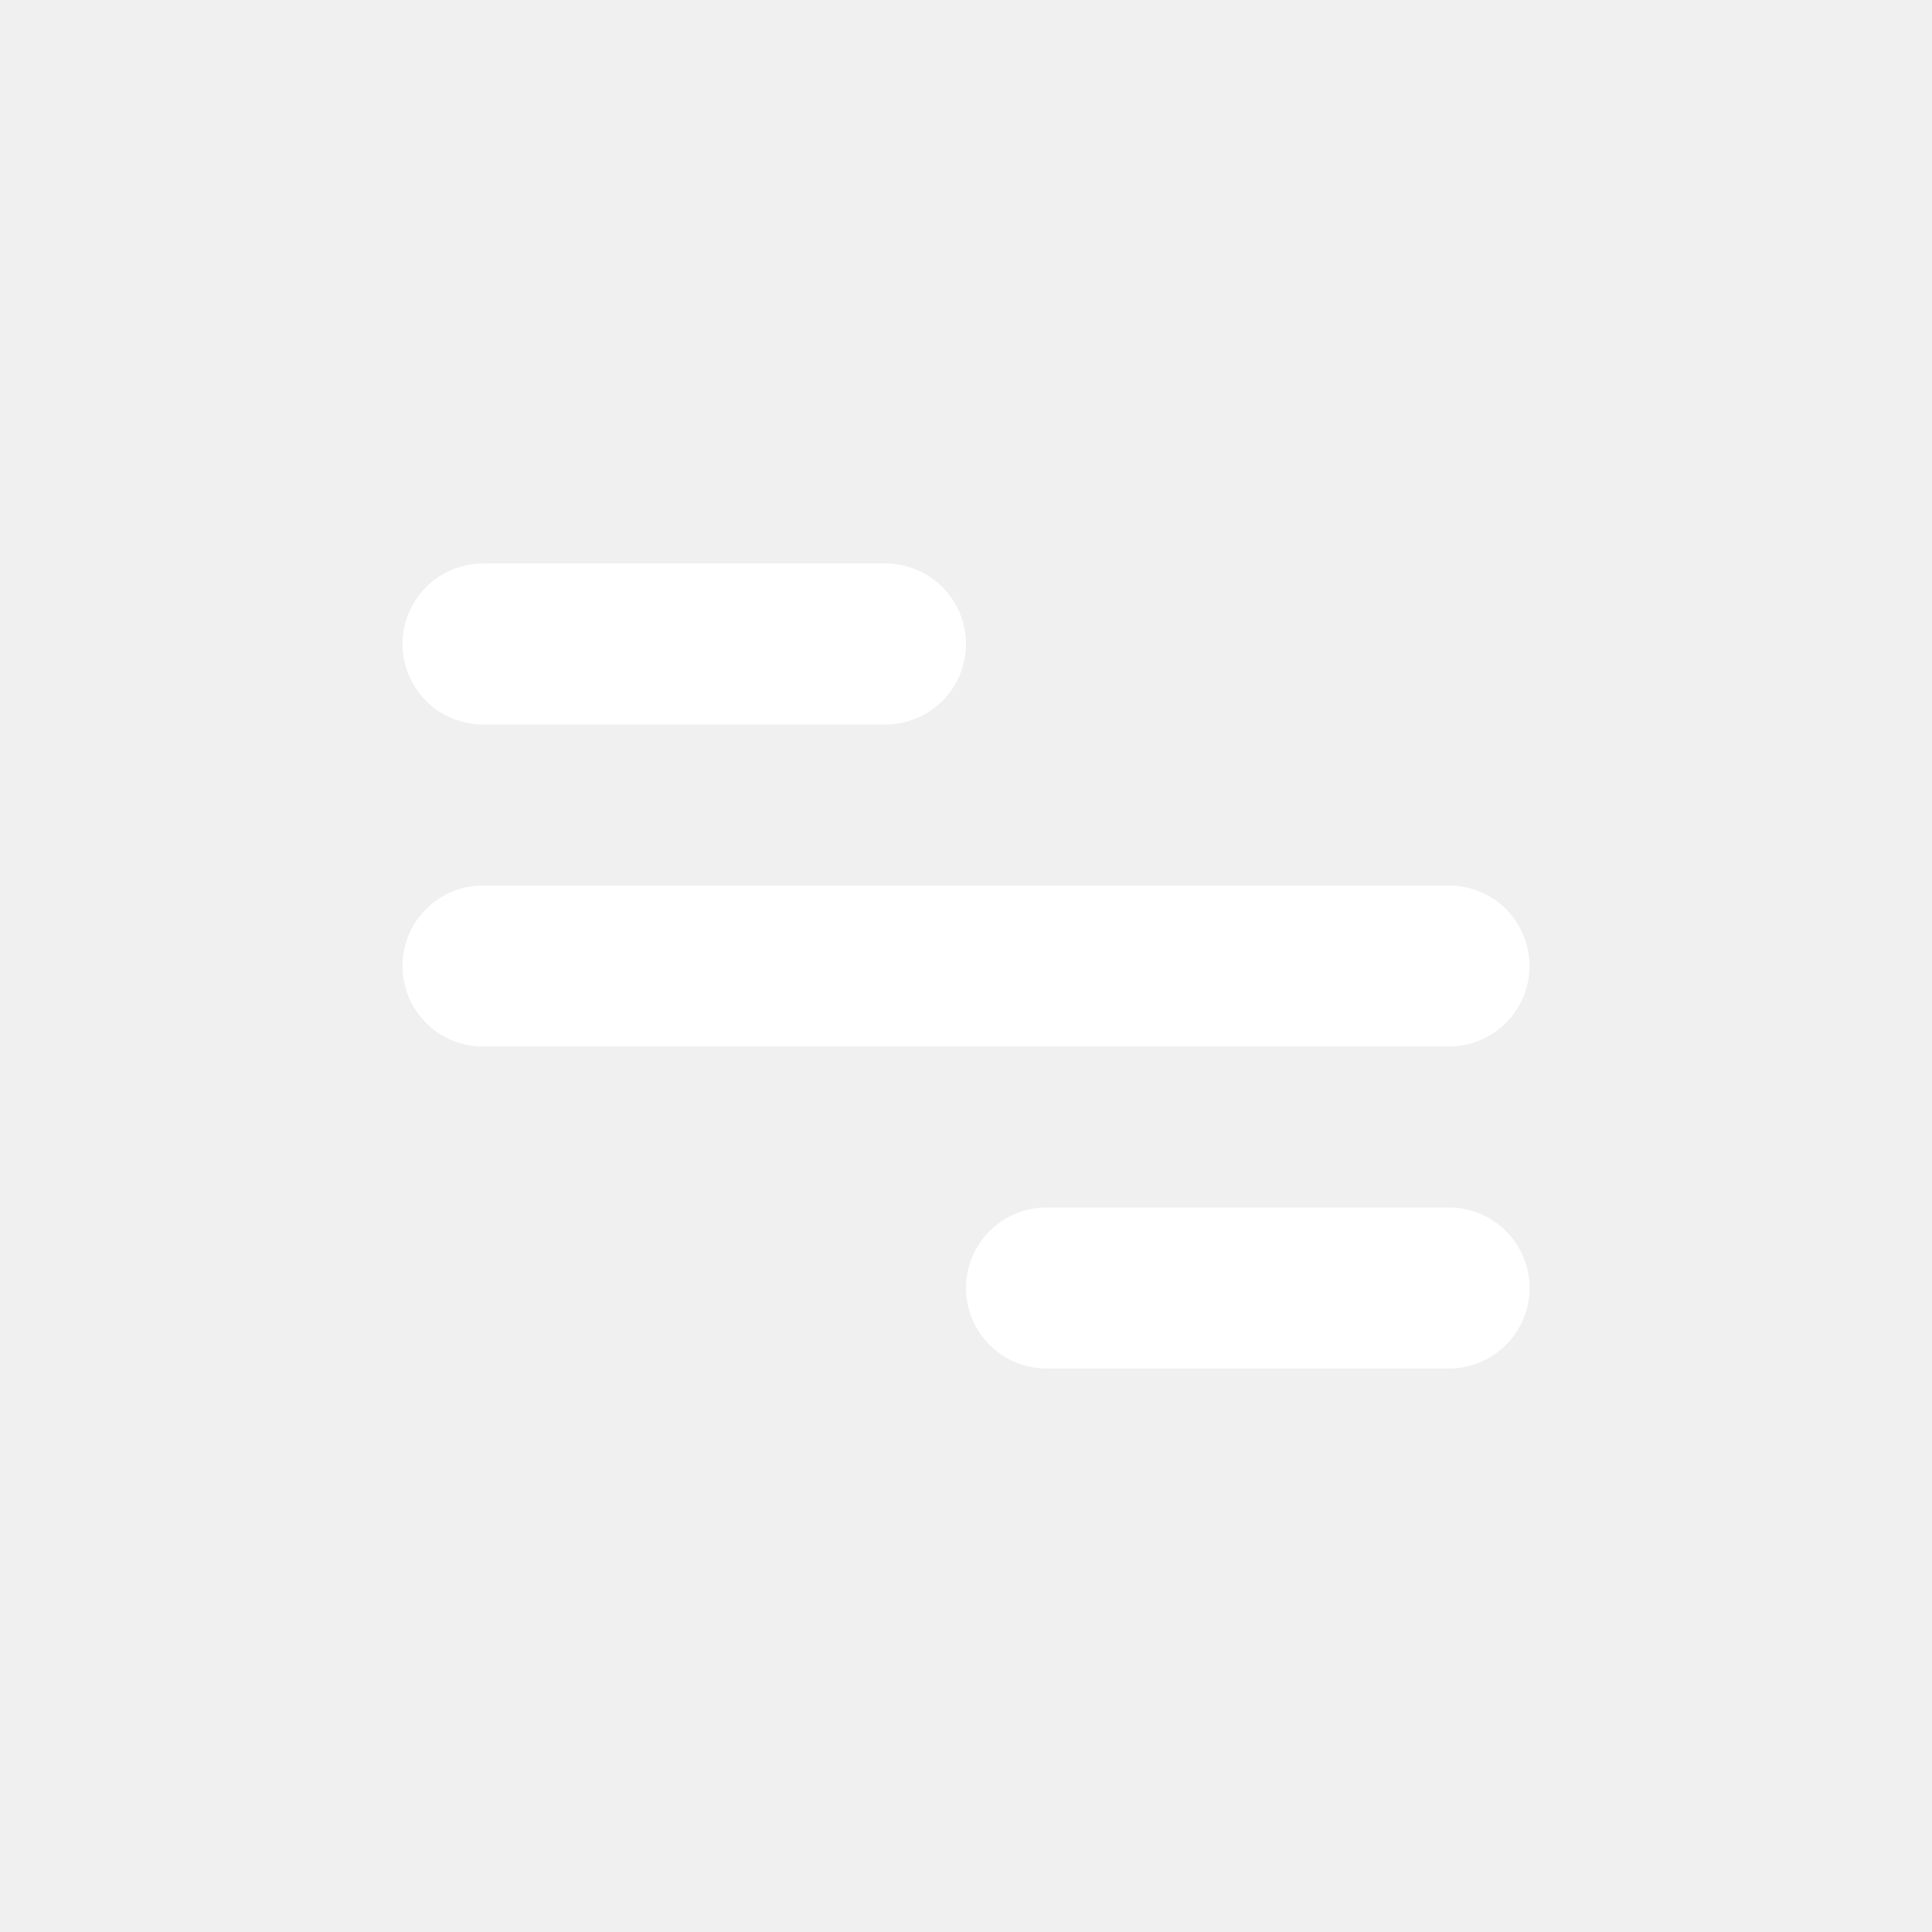
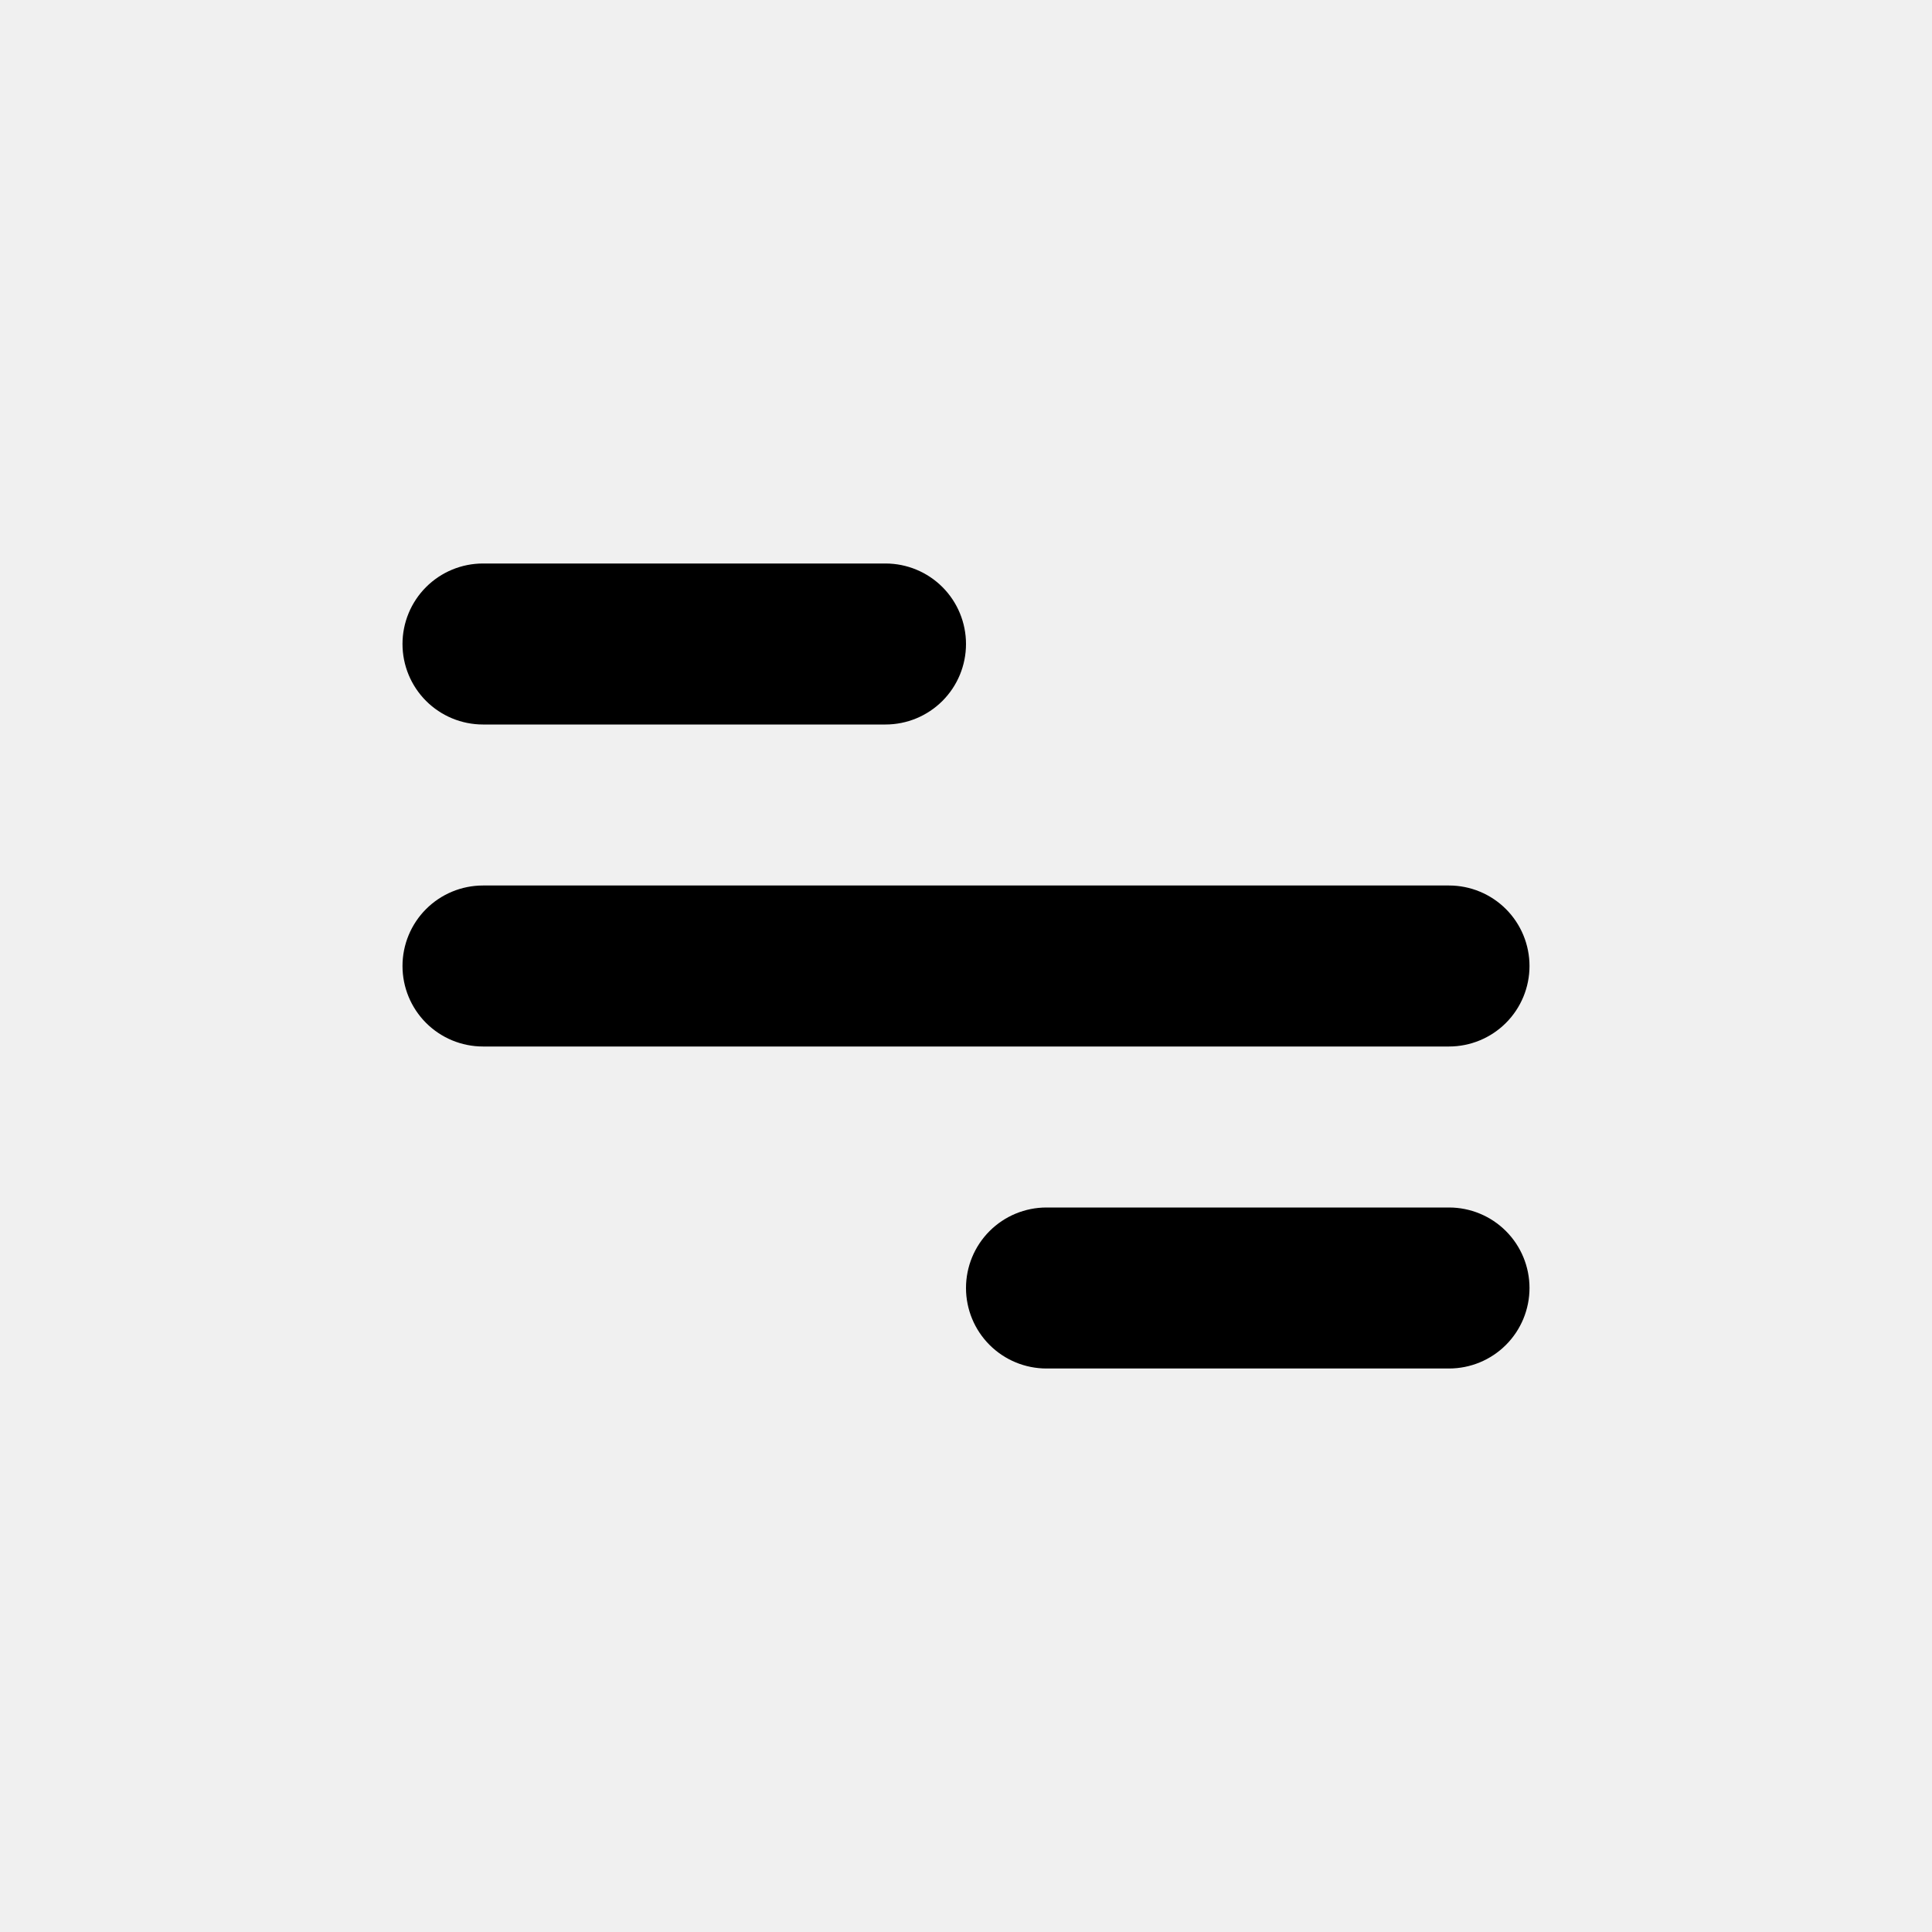
- <svg xmlns="http://www.w3.org/2000/svg" viewBox="0 0 60 60" fill="none">
-   <path d="M15 17.5H27.5C28.163 17.5 28.799 17.763 29.268 18.232C29.737 18.701 30 19.337 30 20C30 20.663 29.737 21.299 29.268 21.768C28.799 22.237 28.163 22.5 27.5 22.5H15C14.337 22.5 13.701 22.237 13.232 21.768C12.763 21.299 12.5 20.663 12.5 20C12.5 19.337 12.763 18.701 13.232 18.232C13.701 17.763 14.337 17.5 15 17.5ZM32.5 37.5H45C45.663 37.5 46.299 37.763 46.768 38.232C47.237 38.701 47.5 39.337 47.5 40C47.5 40.663 47.237 41.299 46.768 41.768C46.299 42.237 45.663 42.5 45 42.5H32.5C31.837 42.5 31.201 42.237 30.732 41.768C30.263 41.299 30 40.663 30 40C30 39.337 30.263 38.701 30.732 38.232C31.201 37.763 31.837 37.5 32.5 37.5ZM15 27.5H45C45.663 27.5 46.299 27.763 46.768 28.232C47.237 28.701 47.5 29.337 47.5 30C47.5 30.663 47.237 31.299 46.768 31.768C46.299 32.237 45.663 32.5 45 32.5H15C14.337 32.5 13.701 32.237 13.232 31.768C12.763 31.299 12.5 30.663 12.5 30C12.5 29.337 12.763 28.701 13.232 28.232C13.701 27.763 14.337 27.5 15 27.5Z" fill="white" />
+ <svg xmlns="http://www.w3.org/2000/svg" viewBox="0 0 60 60">
+   <path d="M15 17.5H27.5C28.163 17.5 28.799 17.763 29.268 18.232C29.737 18.701 30 19.337 30 20C30 20.663 29.737 21.299 29.268 21.768C28.799 22.237 28.163 22.5 27.5 22.5H15C14.337 22.5 13.701 22.237 13.232 21.768C12.763 21.299 12.5 20.663 12.5 20C12.5 19.337 12.763 18.701 13.232 18.232C13.701 17.763 14.337 17.5 15 17.5ZM32.5 37.5H45C45.663 37.5 46.299 37.763 46.768 38.232C47.237 38.701 47.5 39.337 47.5 40C47.5 40.663 47.237 41.299 46.768 41.768C46.299 42.237 45.663 42.5 45 42.5H32.5C31.837 42.5 31.201 42.237 30.732 41.768C30.263 41.299 30 40.663 30 40C30 39.337 30.263 38.701 30.732 38.232C31.201 37.763 31.837 37.5 32.5 37.5ZM15 27.5H45C45.663 27.5 46.299 27.763 46.768 28.232C47.237 28.701 47.5 29.337 47.5 30C47.5 30.663 47.237 31.299 46.768 31.768C46.299 32.237 45.663 32.5 45 32.5H15C14.337 32.5 13.701 32.237 13.232 31.768C12.763 31.299 12.5 30.663 12.5 30C12.5 29.337 12.763 28.701 13.232 28.232C13.701 27.763 14.337 27.5 15 27.5Z" />
</svg>
